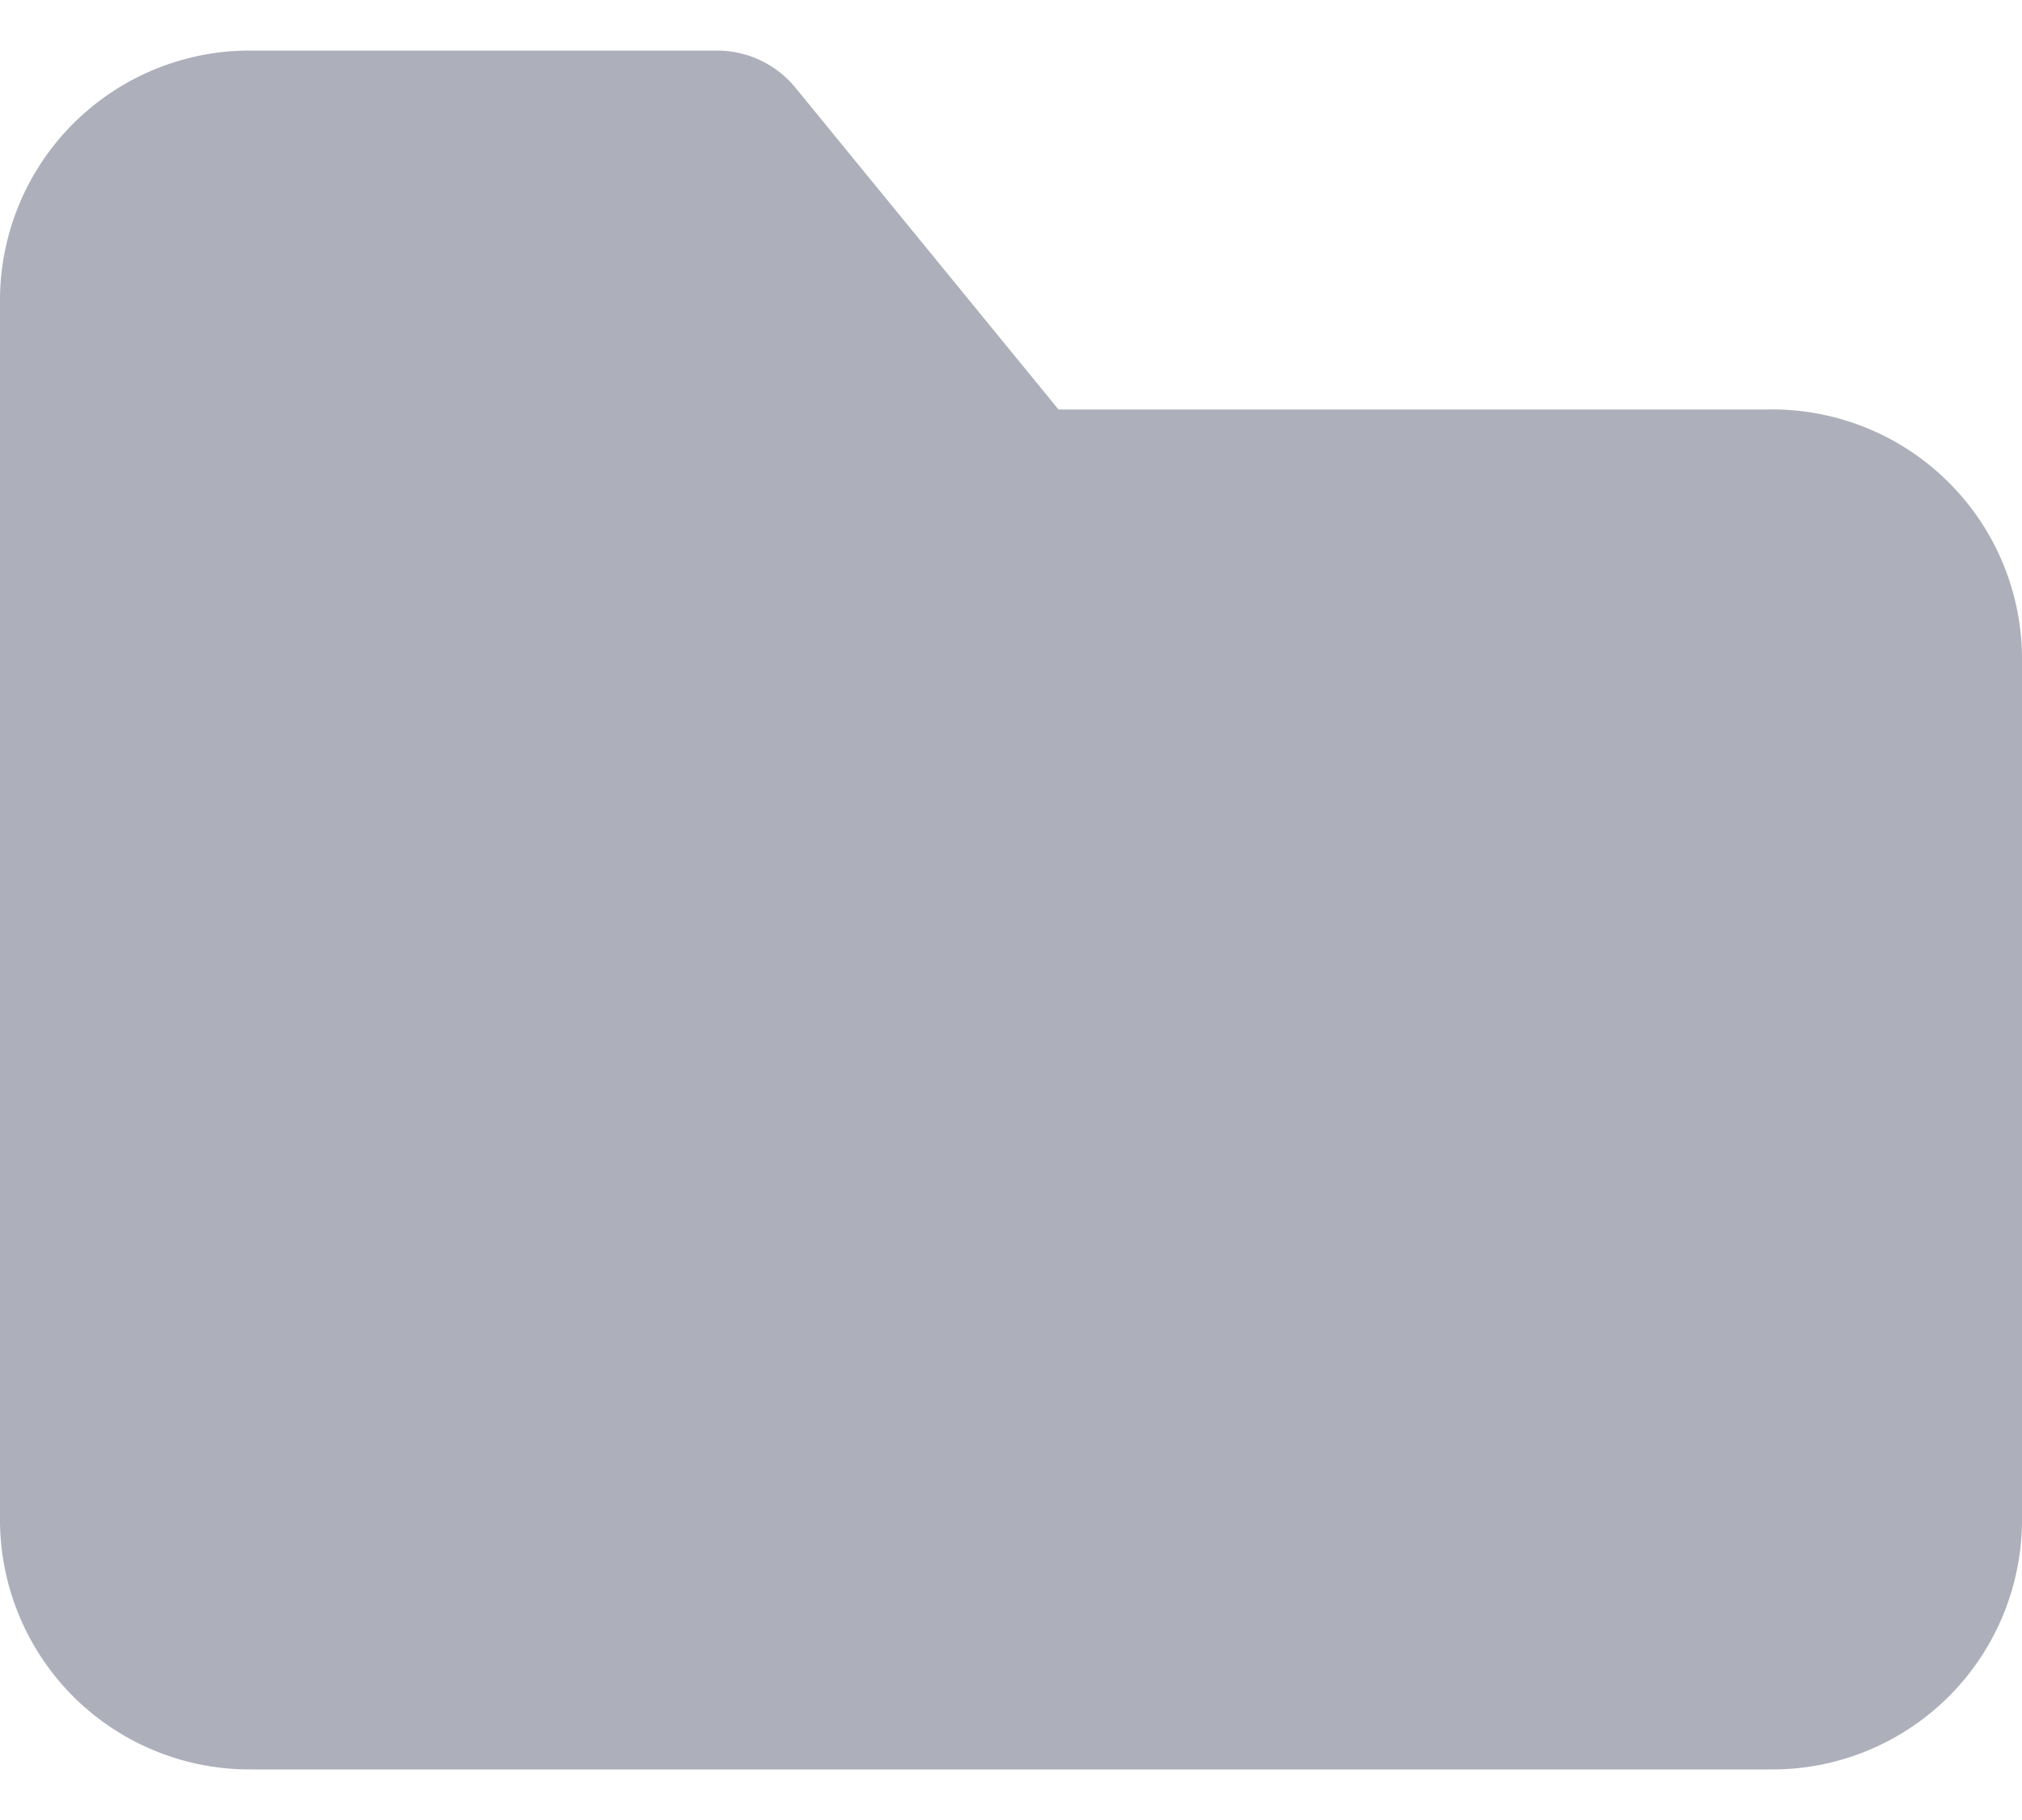
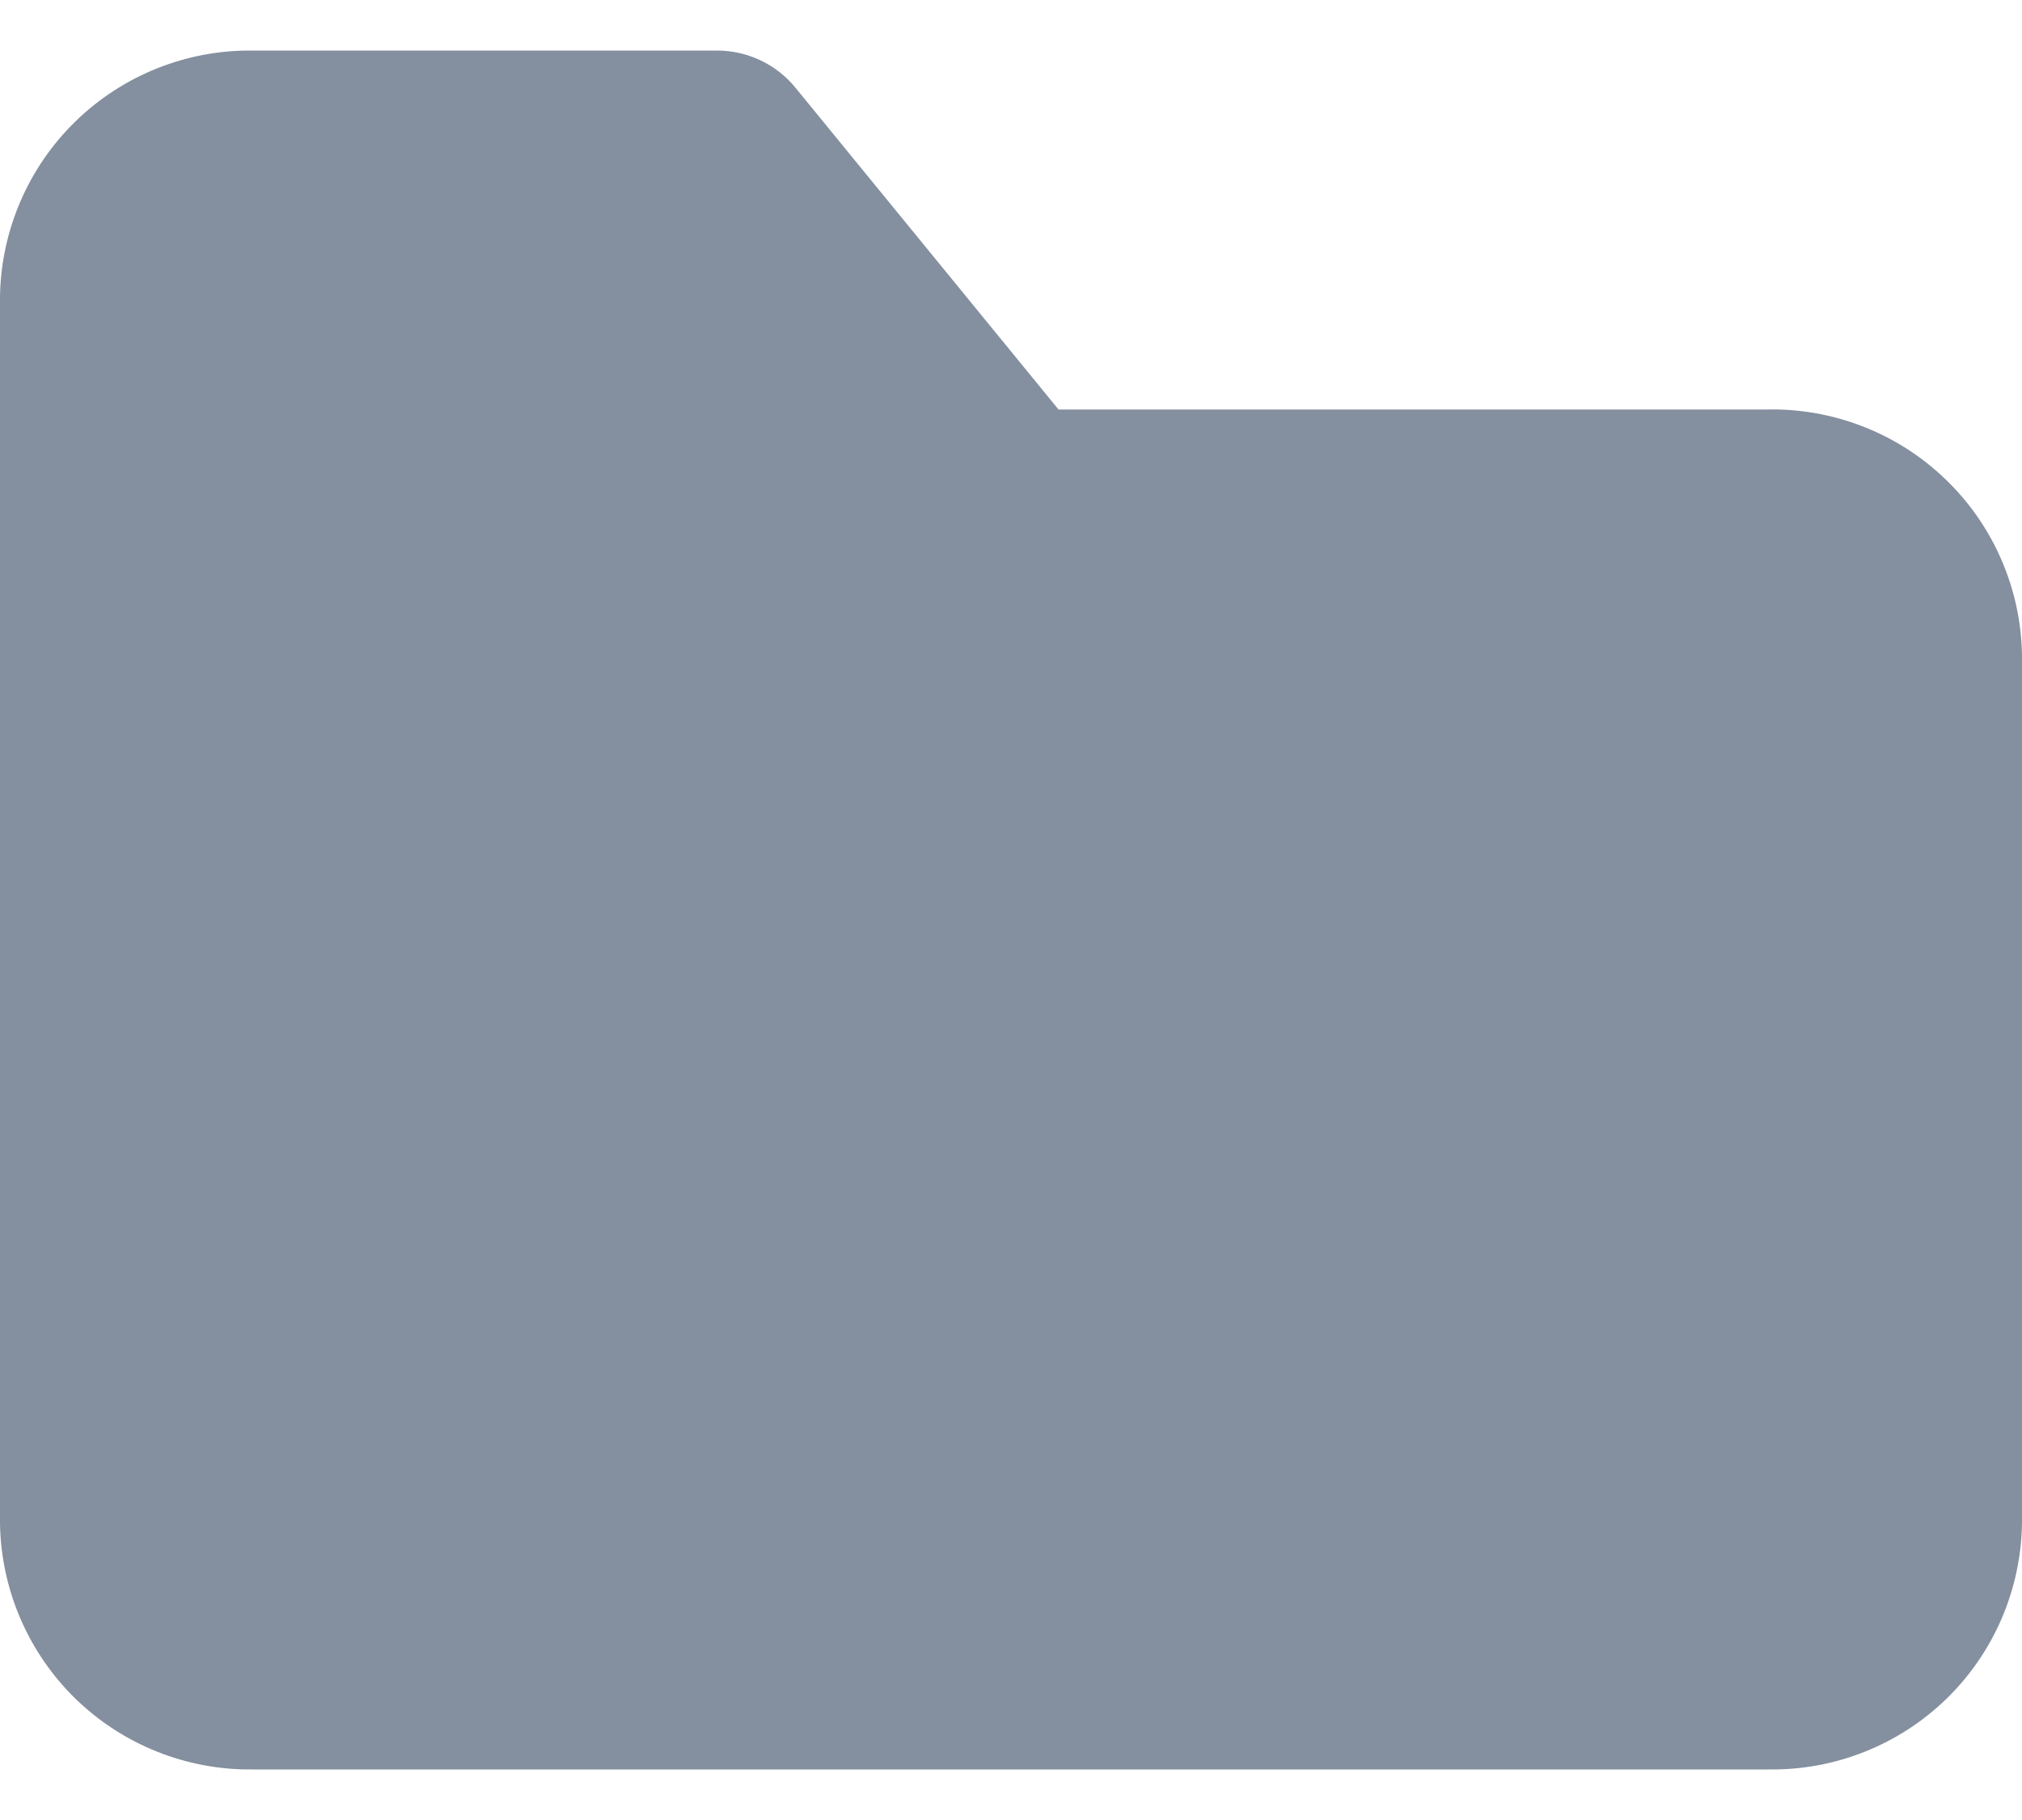
<svg xmlns="http://www.w3.org/2000/svg" width="20" height="18" viewBox="0 0 20 18" fill="none">
-   <path d="M17.5 17.5H2.5C1.847 17.508 1.217 17.257 0.748 16.802C0.28 16.346 0.011 15.723 0 15.07V2.93C0.011 2.277 0.28 1.654 0.748 1.199C1.217 0.743 1.847 0.492 2.5 0.5H7.1C7.248 0.501 7.393 0.535 7.527 0.599C7.66 0.663 7.777 0.755 7.87 0.87L10.47 4.05H17.47C17.796 4.042 18.12 4.099 18.424 4.217C18.729 4.335 19.006 4.512 19.241 4.738C19.477 4.964 19.665 5.234 19.795 5.533C19.925 5.832 19.995 6.154 20 6.48V15.07C19.989 15.723 19.721 16.346 19.252 16.802C18.783 17.257 18.153 17.508 17.5 17.5Z" fill="#ADAFBB" />
+   <path d="M17.5 17.5H2.5C1.847 17.508 1.217 17.257 0.748 16.802C0.28 16.346 0.011 15.723 0 15.07V2.93C0.011 2.277 0.28 1.654 0.748 1.199C1.217 0.743 1.847 0.492 2.5 0.5H7.1C7.248 0.501 7.393 0.535 7.527 0.599C7.66 0.663 7.777 0.755 7.87 0.87L10.47 4.05H17.47C17.796 4.042 18.12 4.099 18.424 4.217C18.729 4.335 19.006 4.512 19.241 4.738C19.477 4.964 19.665 5.234 19.795 5.533C19.925 5.832 19.995 6.154 20 6.48V15.07C19.989 15.723 19.721 16.346 19.252 16.802C18.783 17.257 18.153 17.508 17.5 17.5Z" fill="#848F9F" />
</svg>
